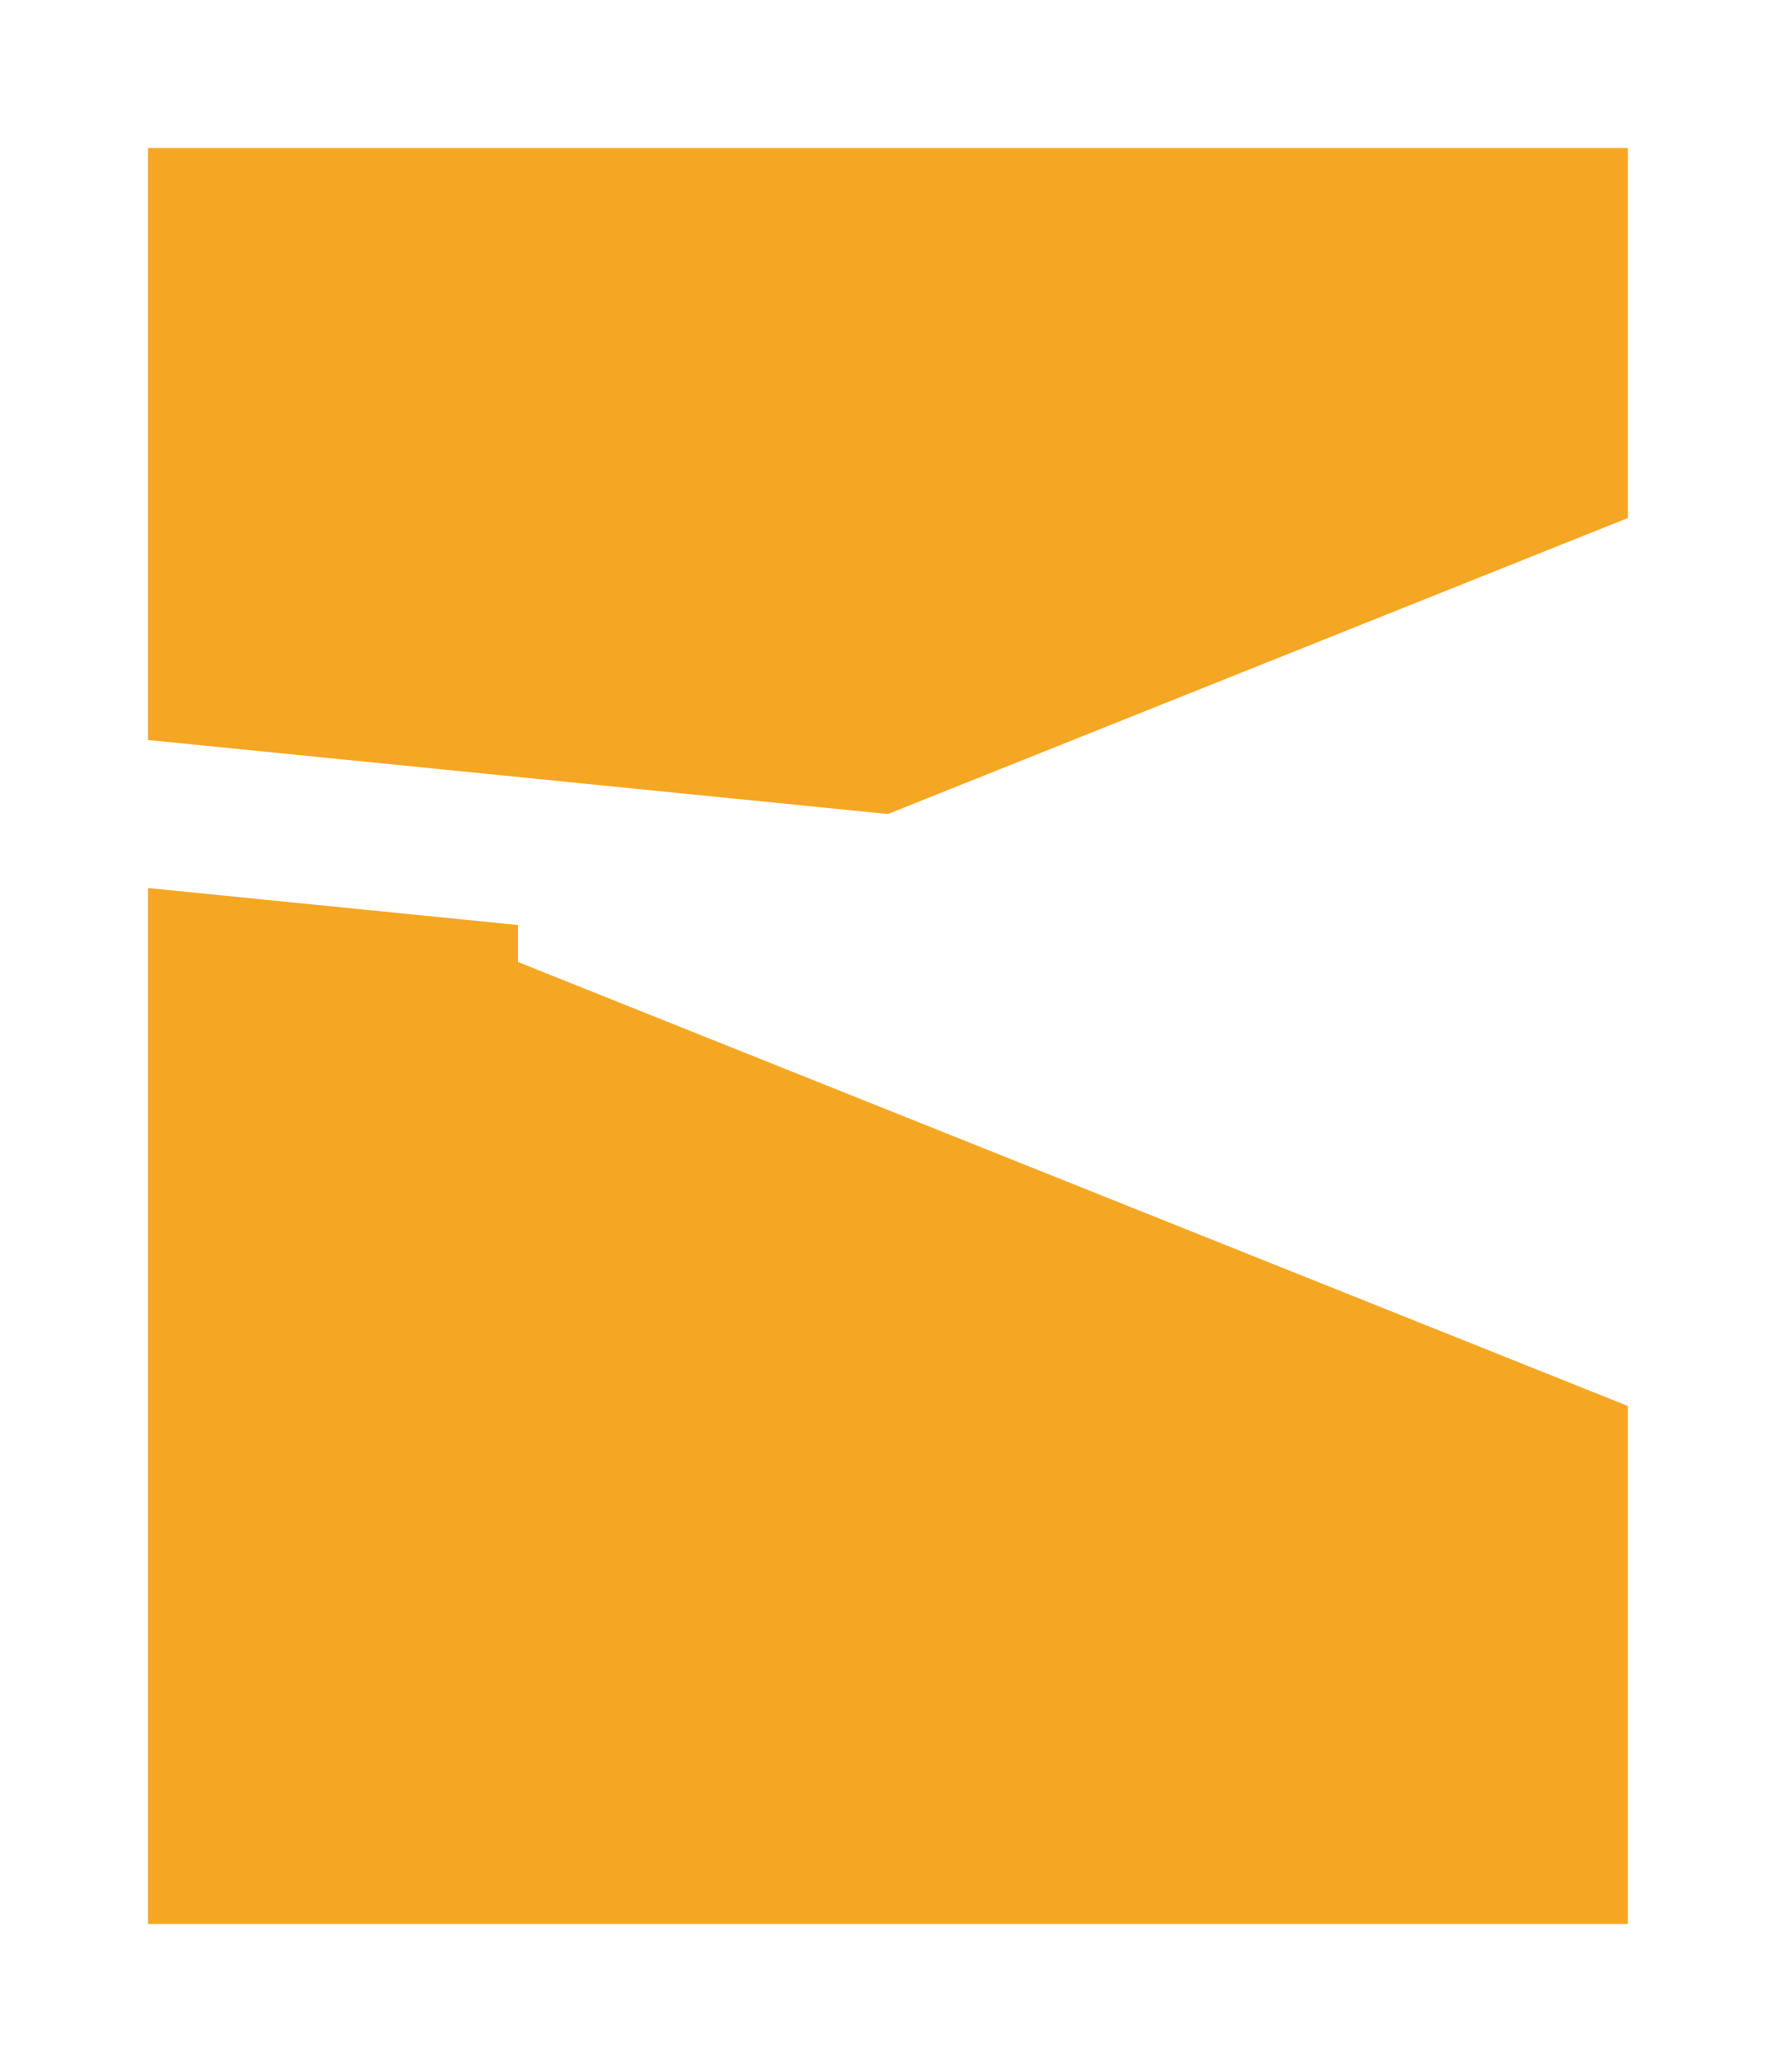
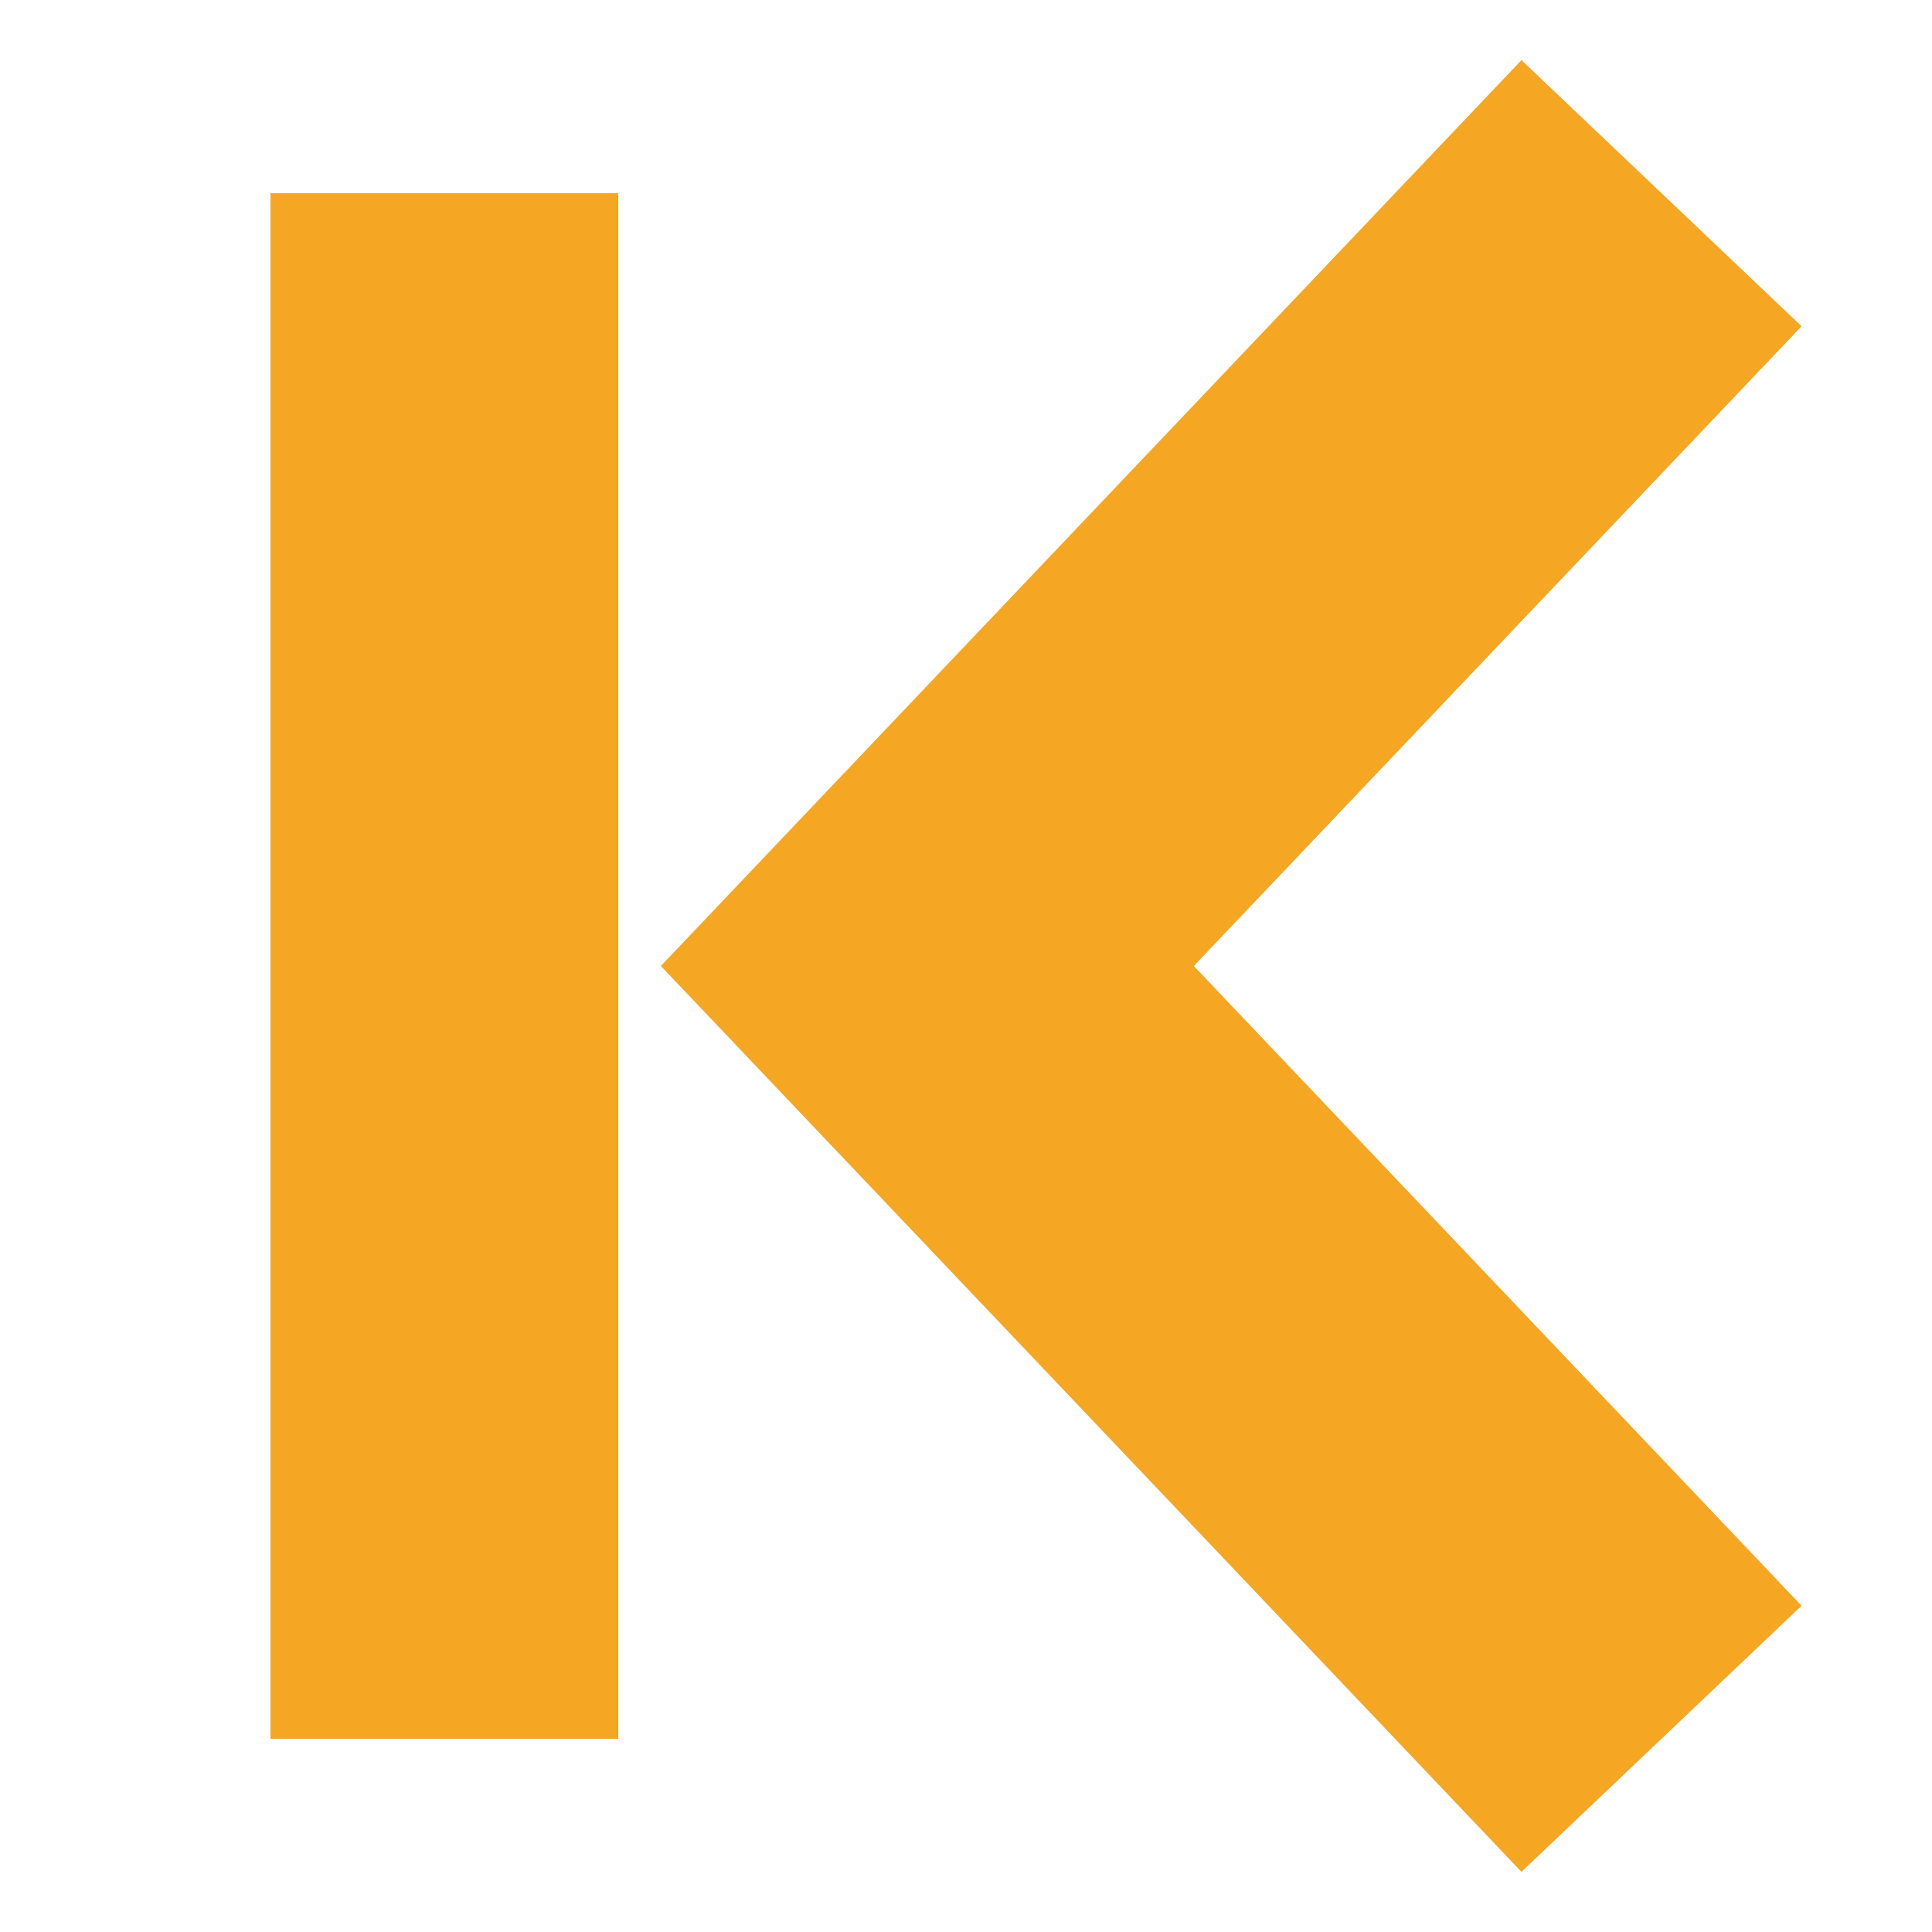
- <svg xmlns="http://www.w3.org/2000/svg" viewBox="-2 -2 24 28">
-   <polygon points="0,0 5,0 20,0 20,5 10,9 5,8.5 0,8" fill="#f5a623" />
-   <polygon points="0,10 0,24 5,24 20,24 20,17 5,11 5,10.5" fill="#f5a623" />
+ <svg xmlns="http://www.w3.org/2000/svg" viewBox="0 0 100 100">
+   <rect x="14" y="10" width="18" height="80" fill="#f5a623" />
+   <path d="M86 10 L48 50 L86 90" stroke="#f5a623" stroke-width="20" stroke-linejoin="miter" fill="none" />
</svg>
